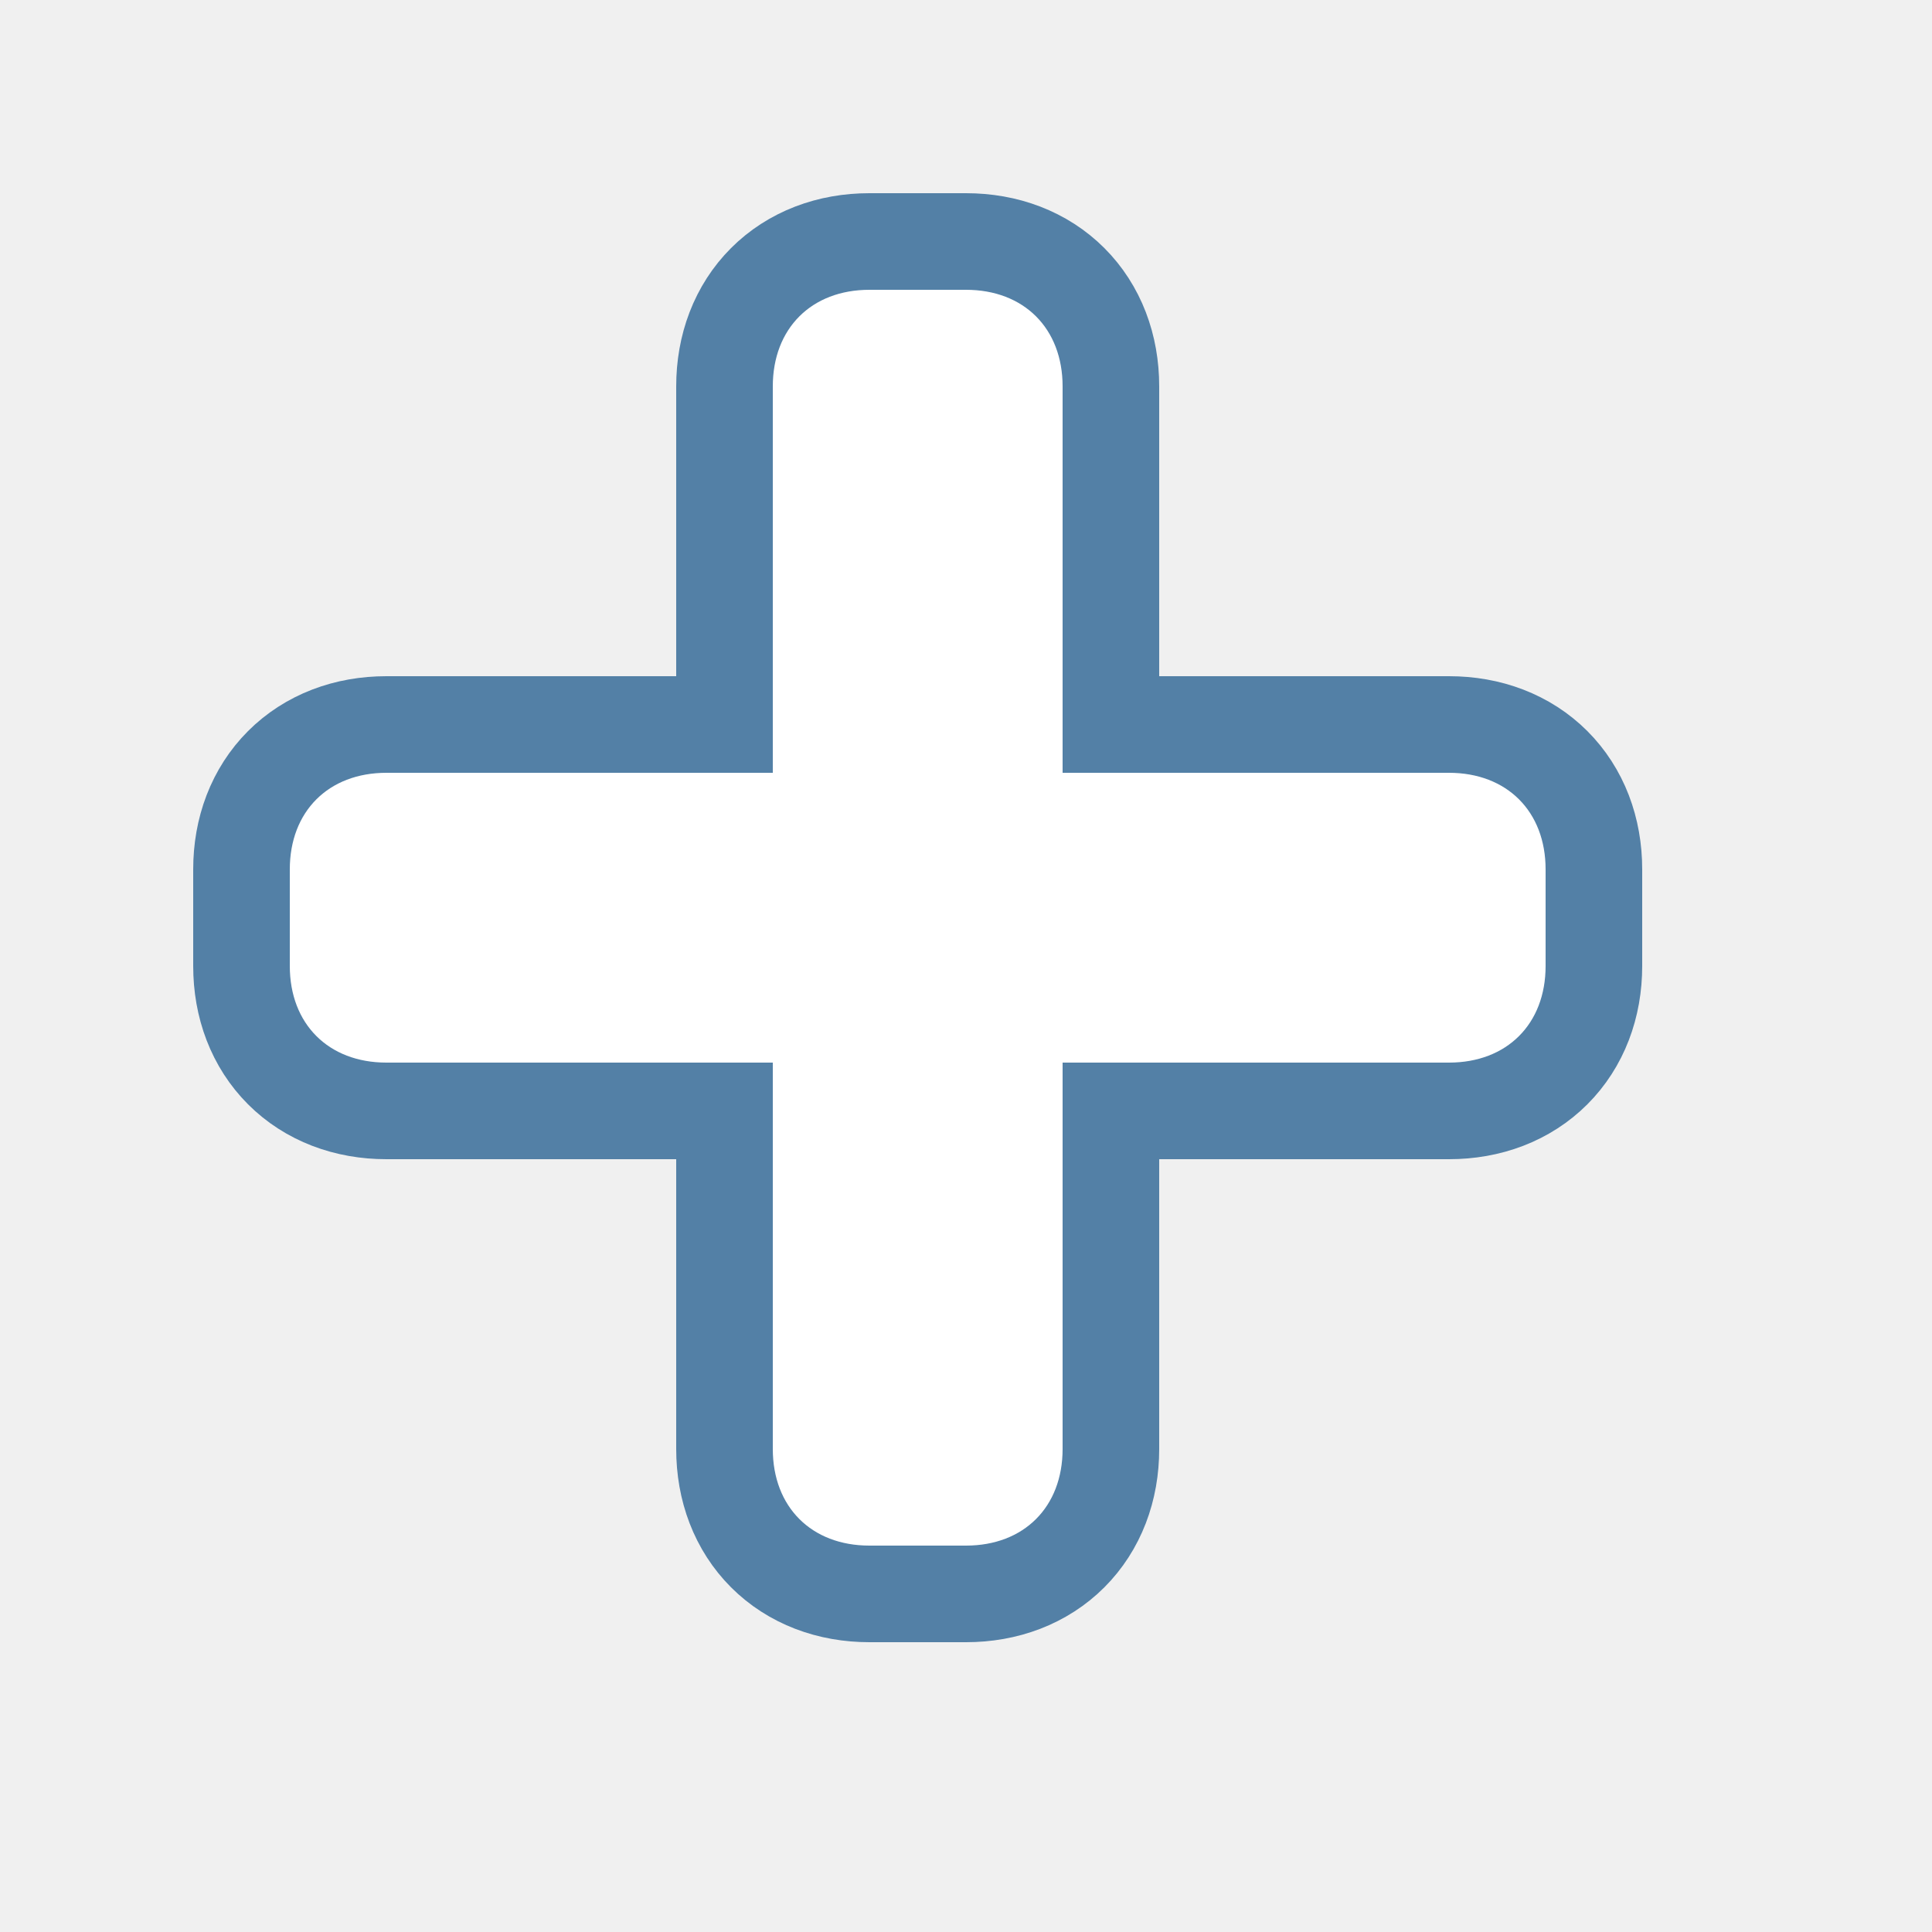
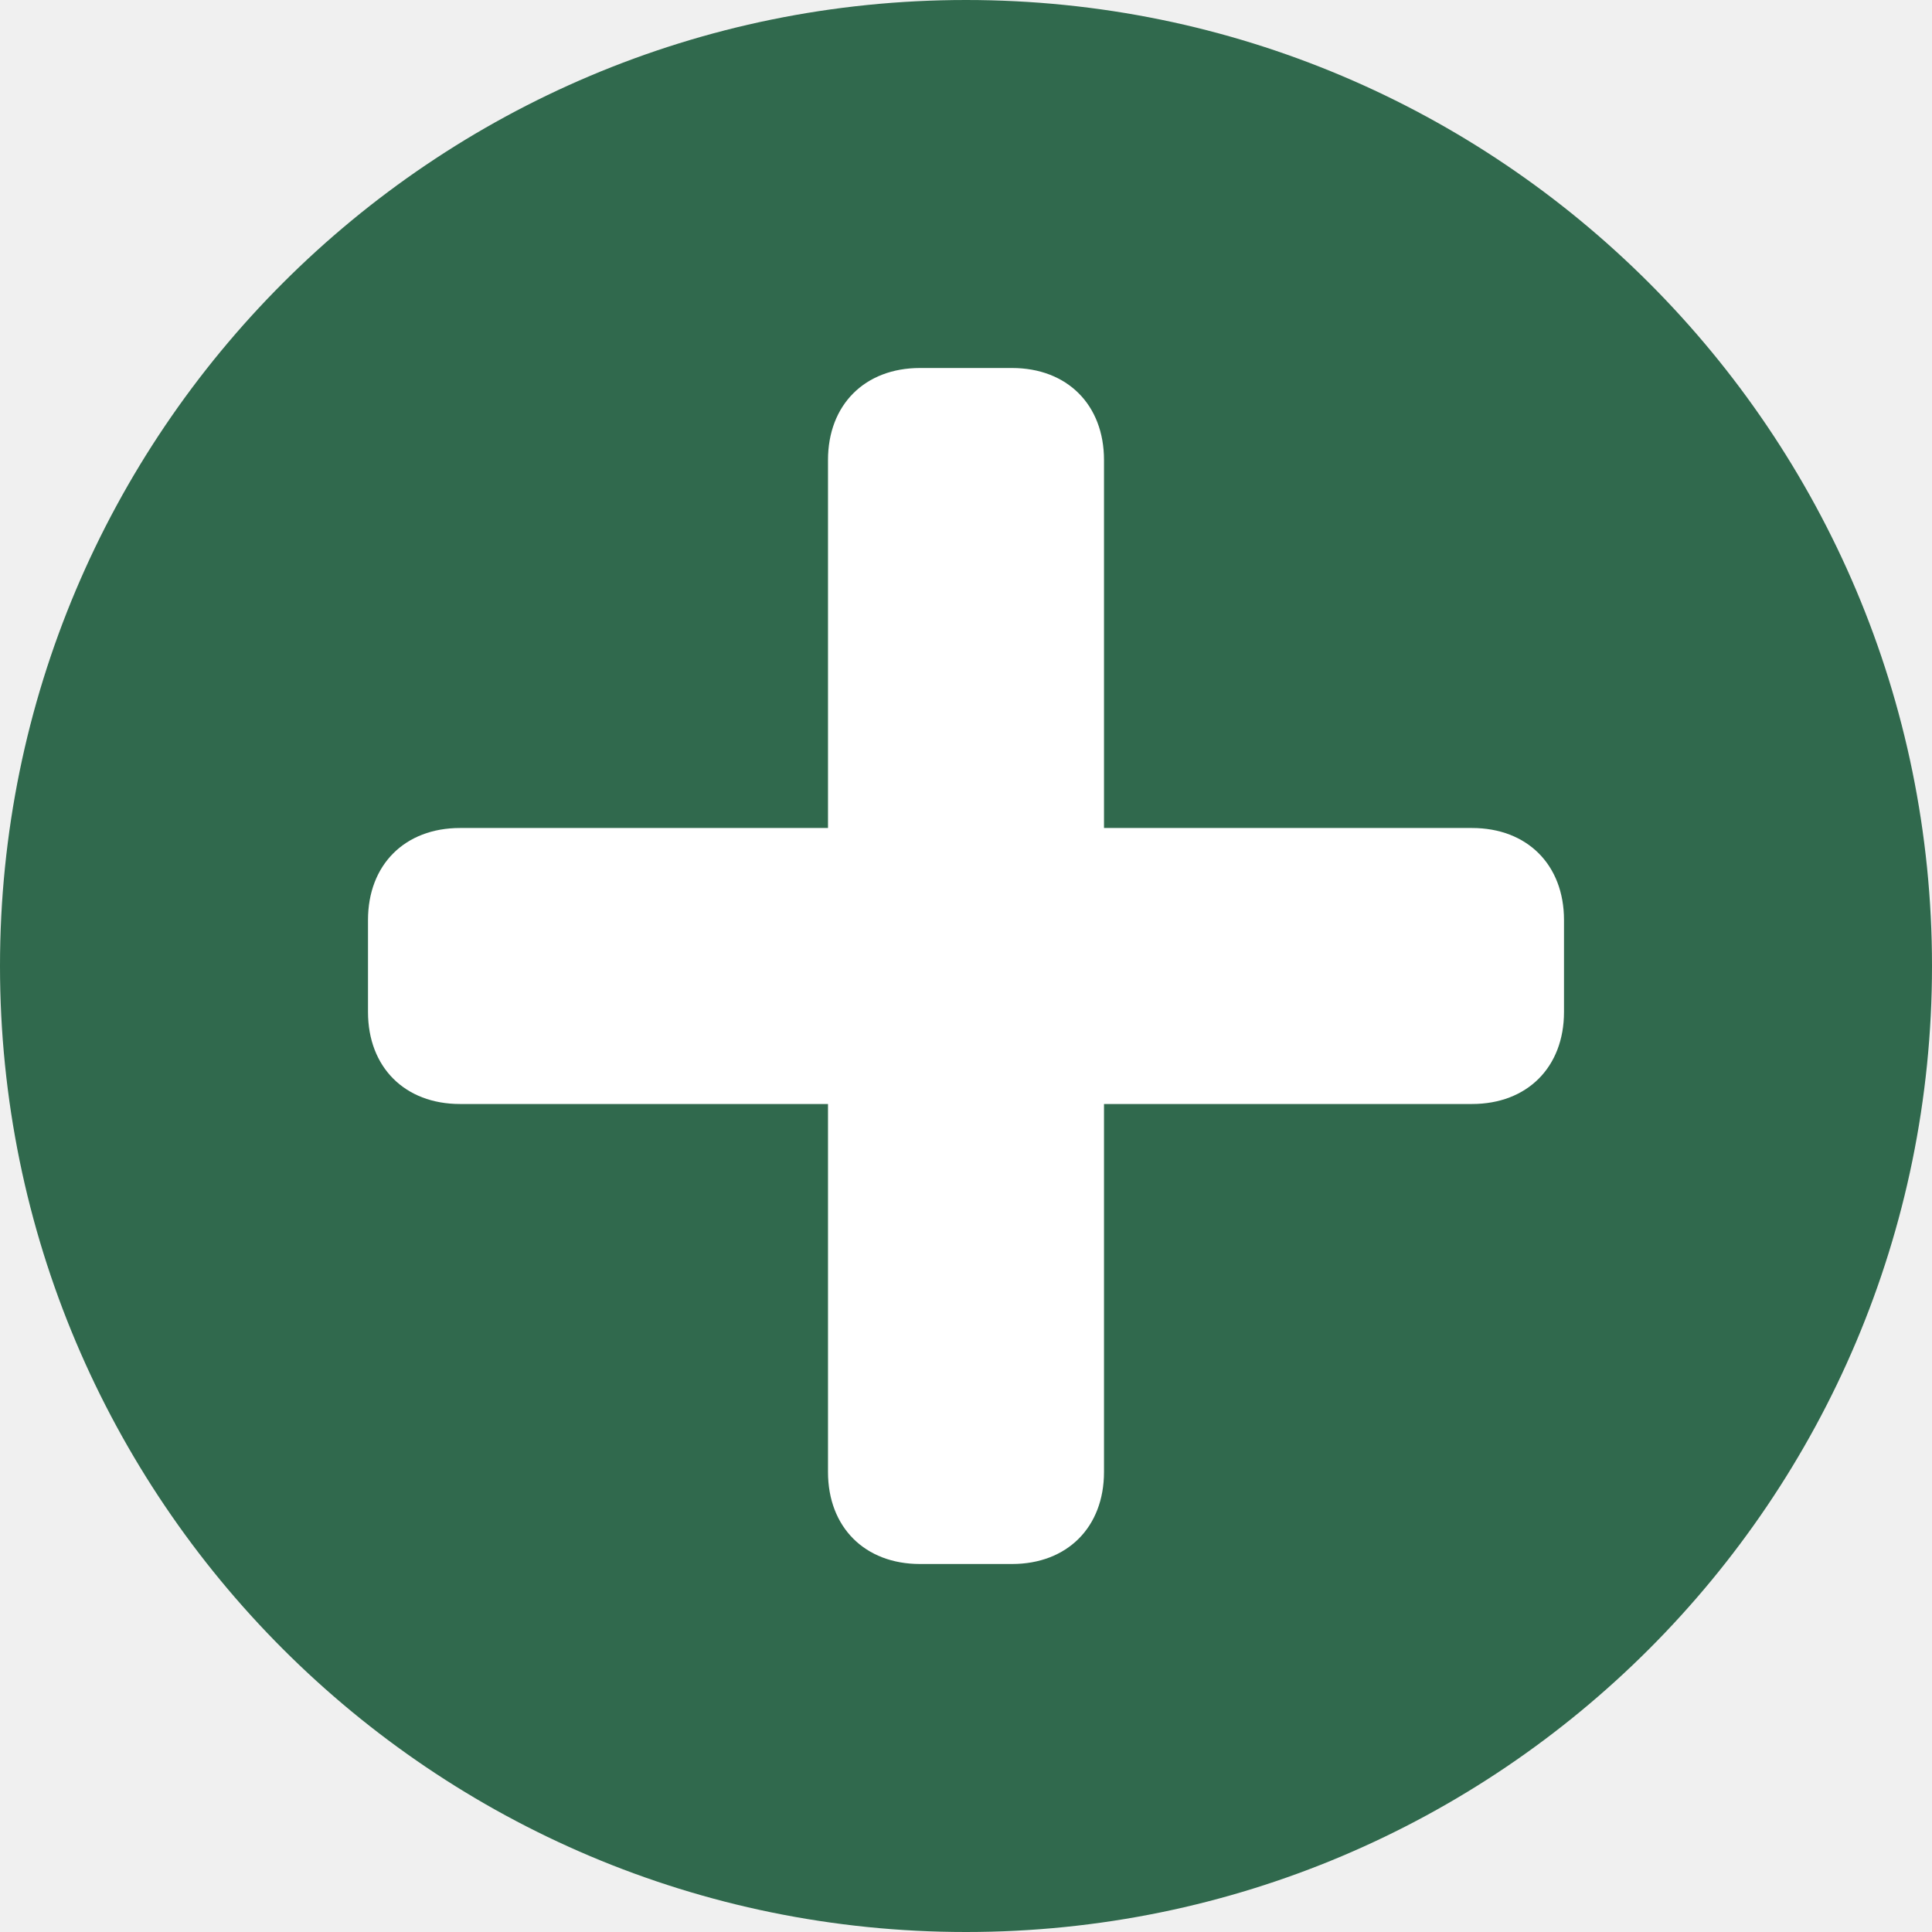
- <svg xmlns="http://www.w3.org/2000/svg" viewBox="0 0 20 20" height="20" width="20">
-   <rect fill="none" x="0" y="0" width="20" height="20" />
-   <path fill="#5380a6" transform="translate(2 2)" d="M7,1C6.4,1,6,1.4,6,2v4H2C1.4,6,1,6.4,1,7v1  c0,0.6,0.4,1,1,1h4v4c0,0.6,0.4,1,1,1h1c0.6,0,1-0.4,1-1V9h4c0.6,0,1-0.4,1-1V7c0-0.6-0.4-1-1-1H9V2c0-0.6-0.4-1-1-1H7z" style="stroke-linejoin:round;stroke-miterlimit:4;" stroke="#5380a6" stroke-width="2" />
-   <path fill="#ffffff" transform="translate(2 2)" d="M7,1C6.4,1,6,1.4,6,2v4H2C1.4,6,1,6.4,1,7v1  c0,0.6,0.4,1,1,1h4v4c0,0.6,0.4,1,1,1h1c0.6,0,1-0.4,1-1V9h4c0.6,0,1-0.4,1-1V7c0-0.6-0.4-1-1-1H9V2c0-0.6-0.4-1-1-1H7z" />
+ <svg xmlns="http://www.w3.org/2000/svg" viewBox="0 0 21 21" height="21" width="21">
+   <rect fill="none" x="0" y="0" width="21" height="21" />
+   <rect x="0" y="0" width="21" height="21" rx="10.5" ry="10.5" fill="#30694d" />
+   <path fill="#ffffff" transform="translate(3 3)" d="M7,1C6.4,1,6,1.4,6,2v4H2C1.4,6,1,6.4,1,7v1  c0,0.6,0.4,1,1,1h4v4c0,0.6,0.4,1,1,1h1c0.6,0,1-0.4,1-1V9h4c0.6,0,1-0.4,1-1V7c0-0.6-0.4-1-1-1H9V2c0-0.6-0.4-1-1-1H7z" />
</svg>
